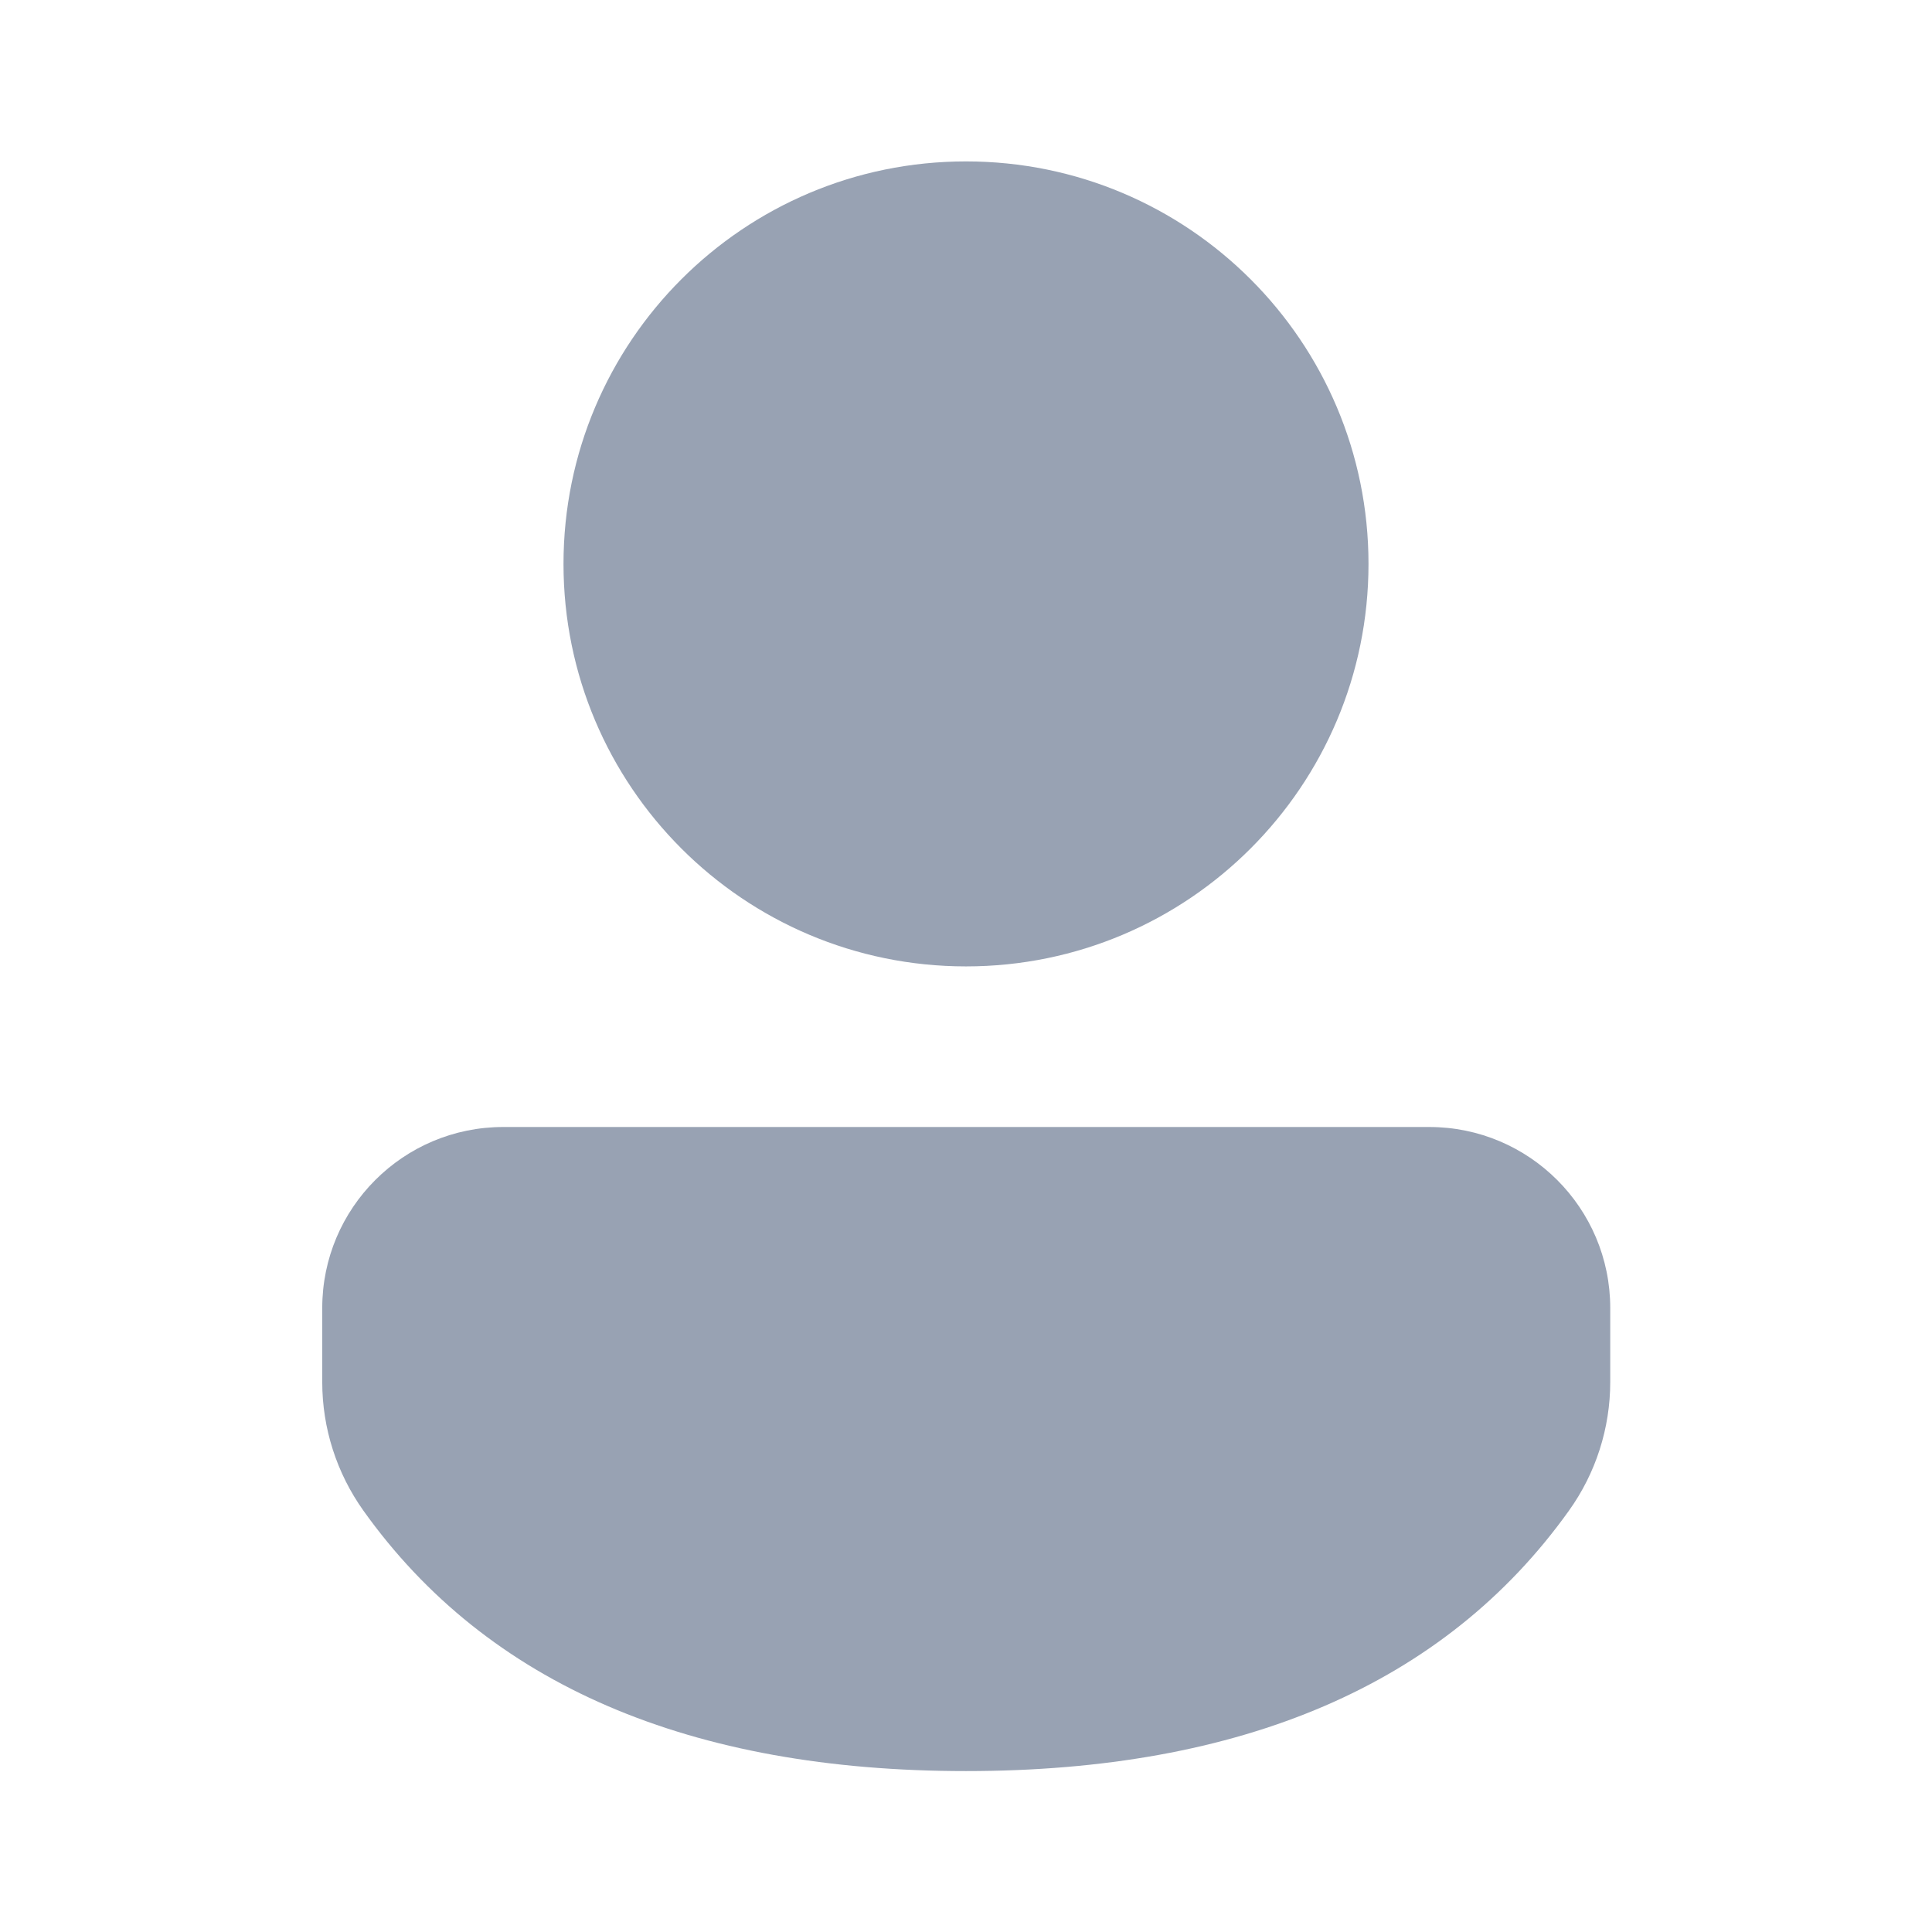
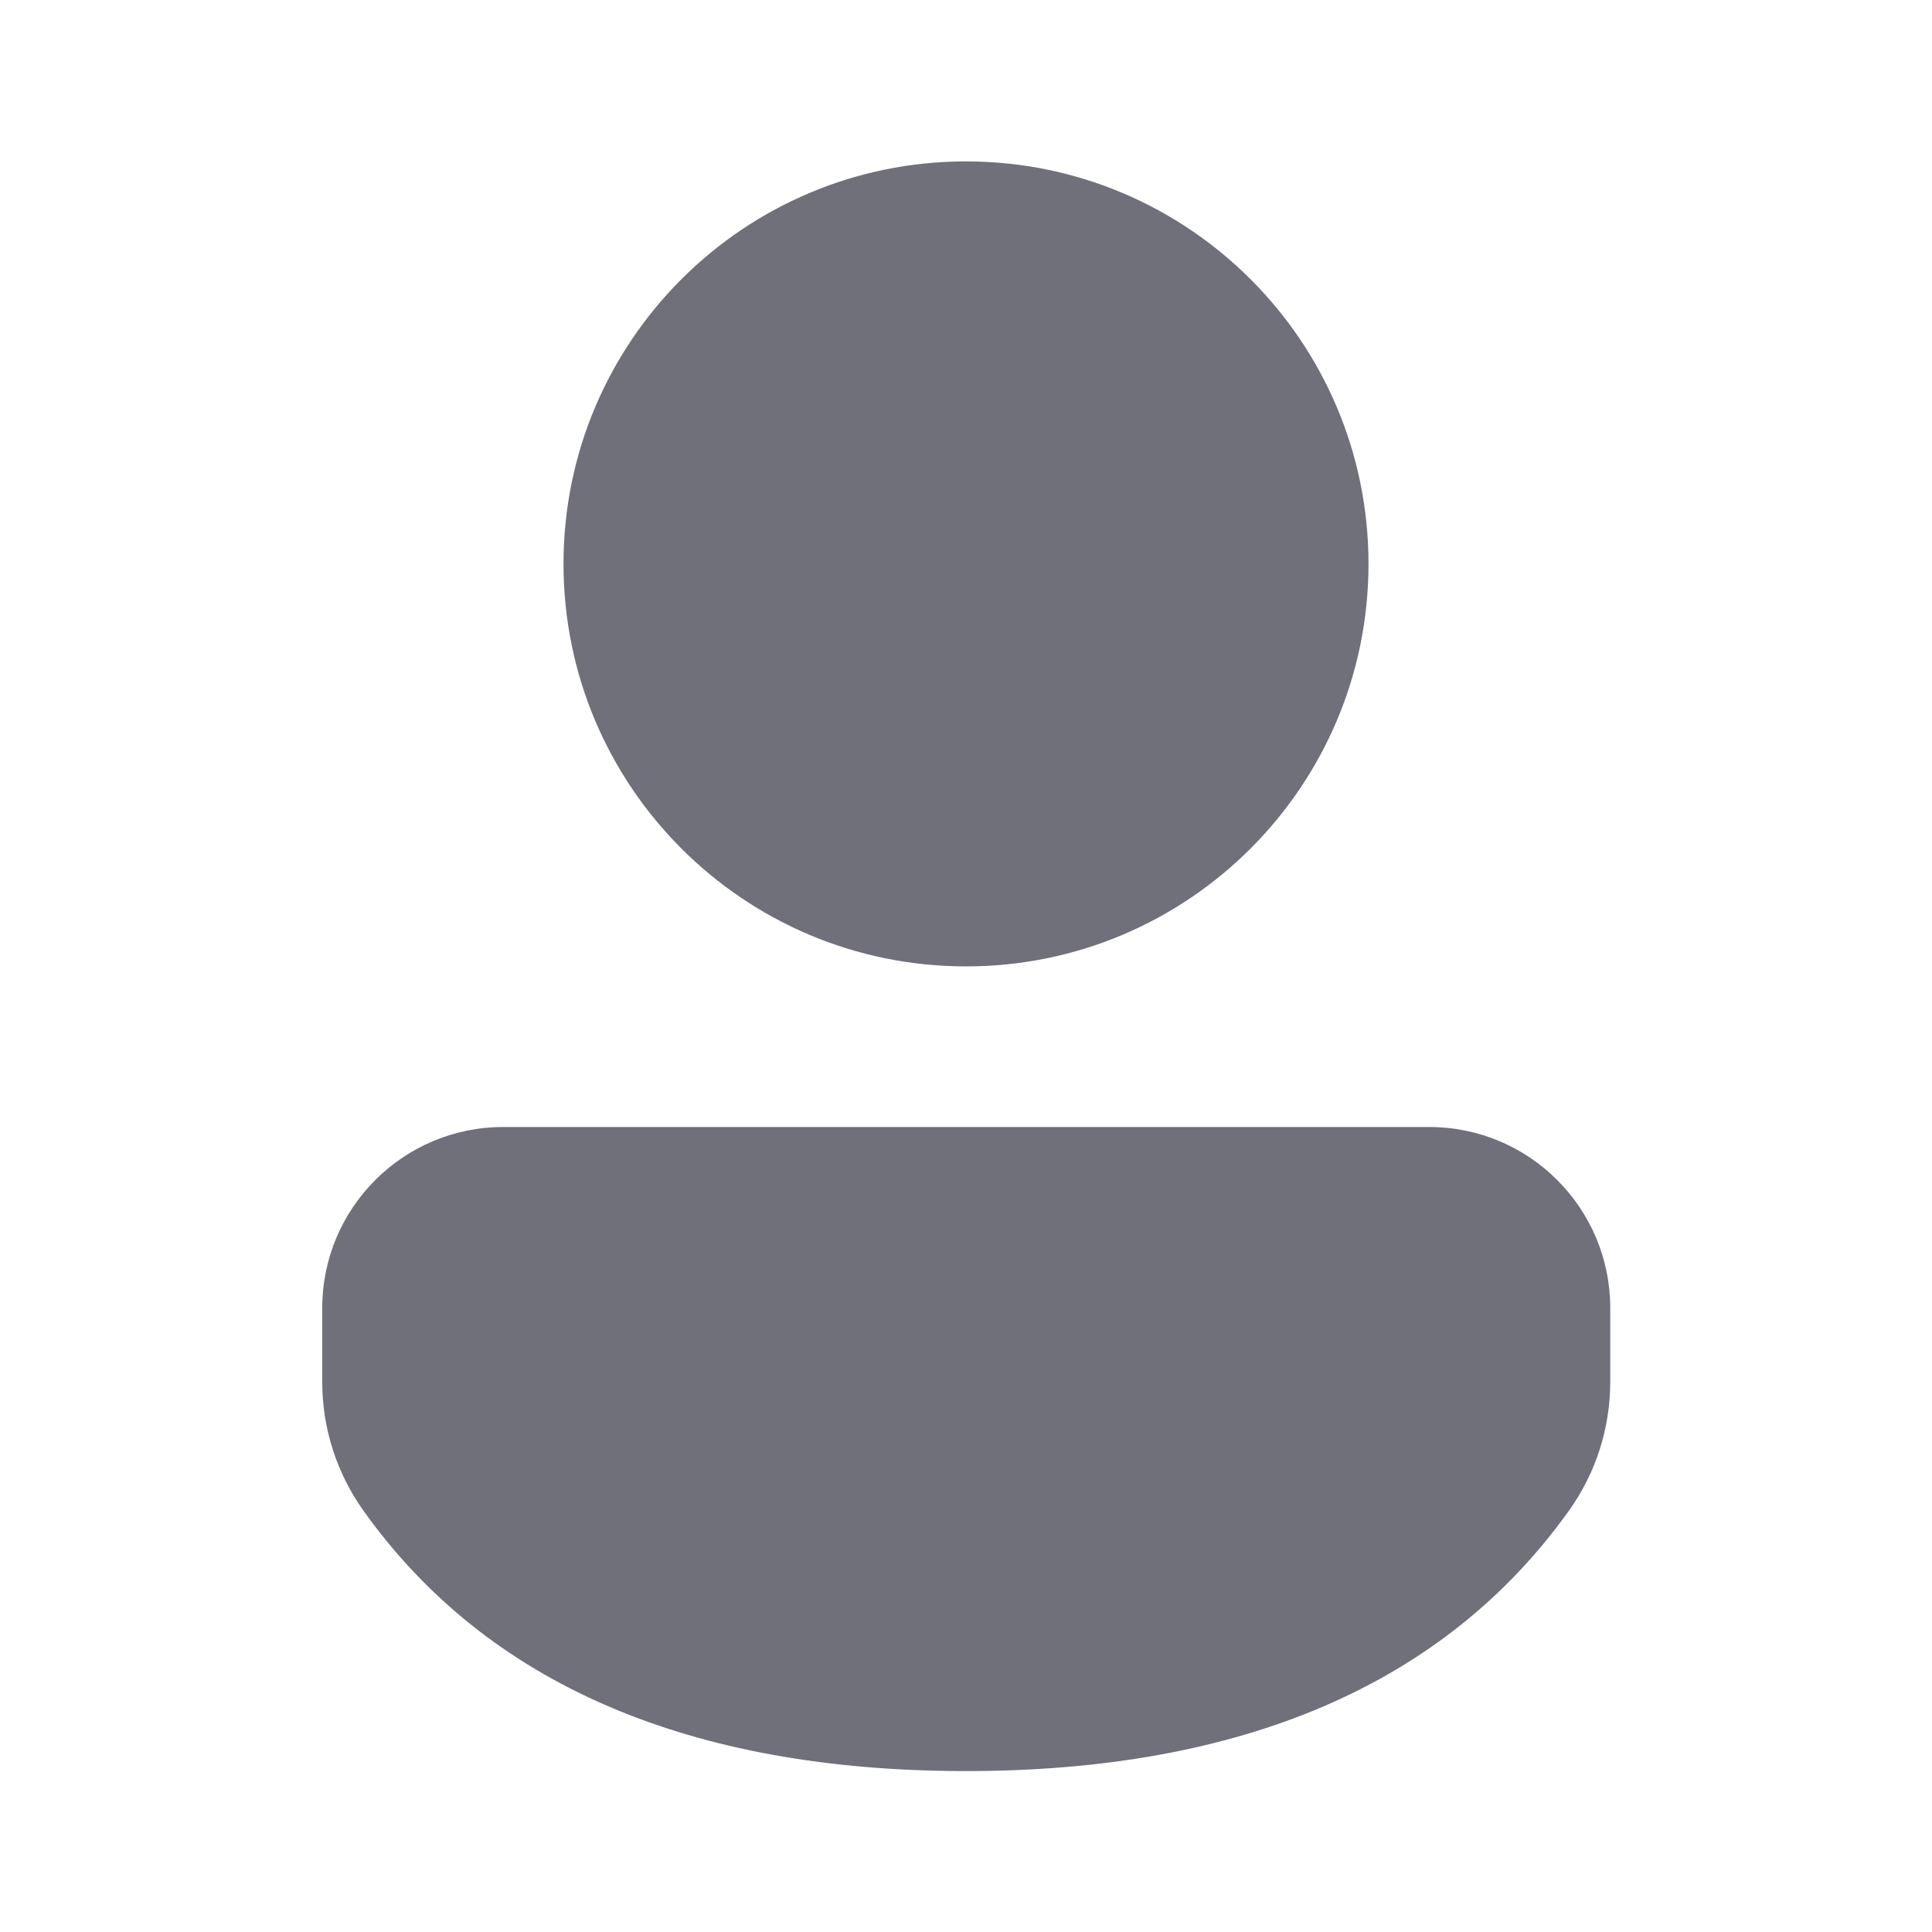
<svg xmlns="http://www.w3.org/2000/svg" width="24" height="24" viewBox="0 0 24 24" fill="none">
-   <path d="M17.754 14C18.996 14 20.003 15.007 20.003 16.249V17.167C20.003 17.741 19.824 18.3 19.49 18.766C17.945 20.929 15.42 22.001 12 22.001C8.579 22.001 6.056 20.929 4.514 18.765C4.182 18.299 4.003 17.741 4.003 17.169V16.249C4.003 15.007 5.01 14 6.252 14H17.754ZM12 2.005C14.761 2.005 17 4.243 17 7.005C17 9.766 14.761 12.005 12 12.005C9.238 12.005 7 9.766 7 7.005C7 4.243 9.238 2.005 12 2.005Z" fill="#98A2B3" />
+   <path d="M17.754 14C18.996 14 20.003 15.007 20.003 16.249V17.167C20.003 17.741 19.824 18.3 19.49 18.766C17.945 20.929 15.42 22.001 12 22.001C8.579 22.001 6.056 20.929 4.514 18.765C4.182 18.299 4.003 17.741 4.003 17.169V16.249C4.003 15.007 5.01 14 6.252 14H17.754ZM12 2.005C14.761 2.005 17 4.243 17 7.005C17 9.766 14.761 12.005 12 12.005C9.238 12.005 7 9.766 7 7.005C7 4.243 9.238 2.005 12 2.005Z" fill="#70707B" />
</svg>
